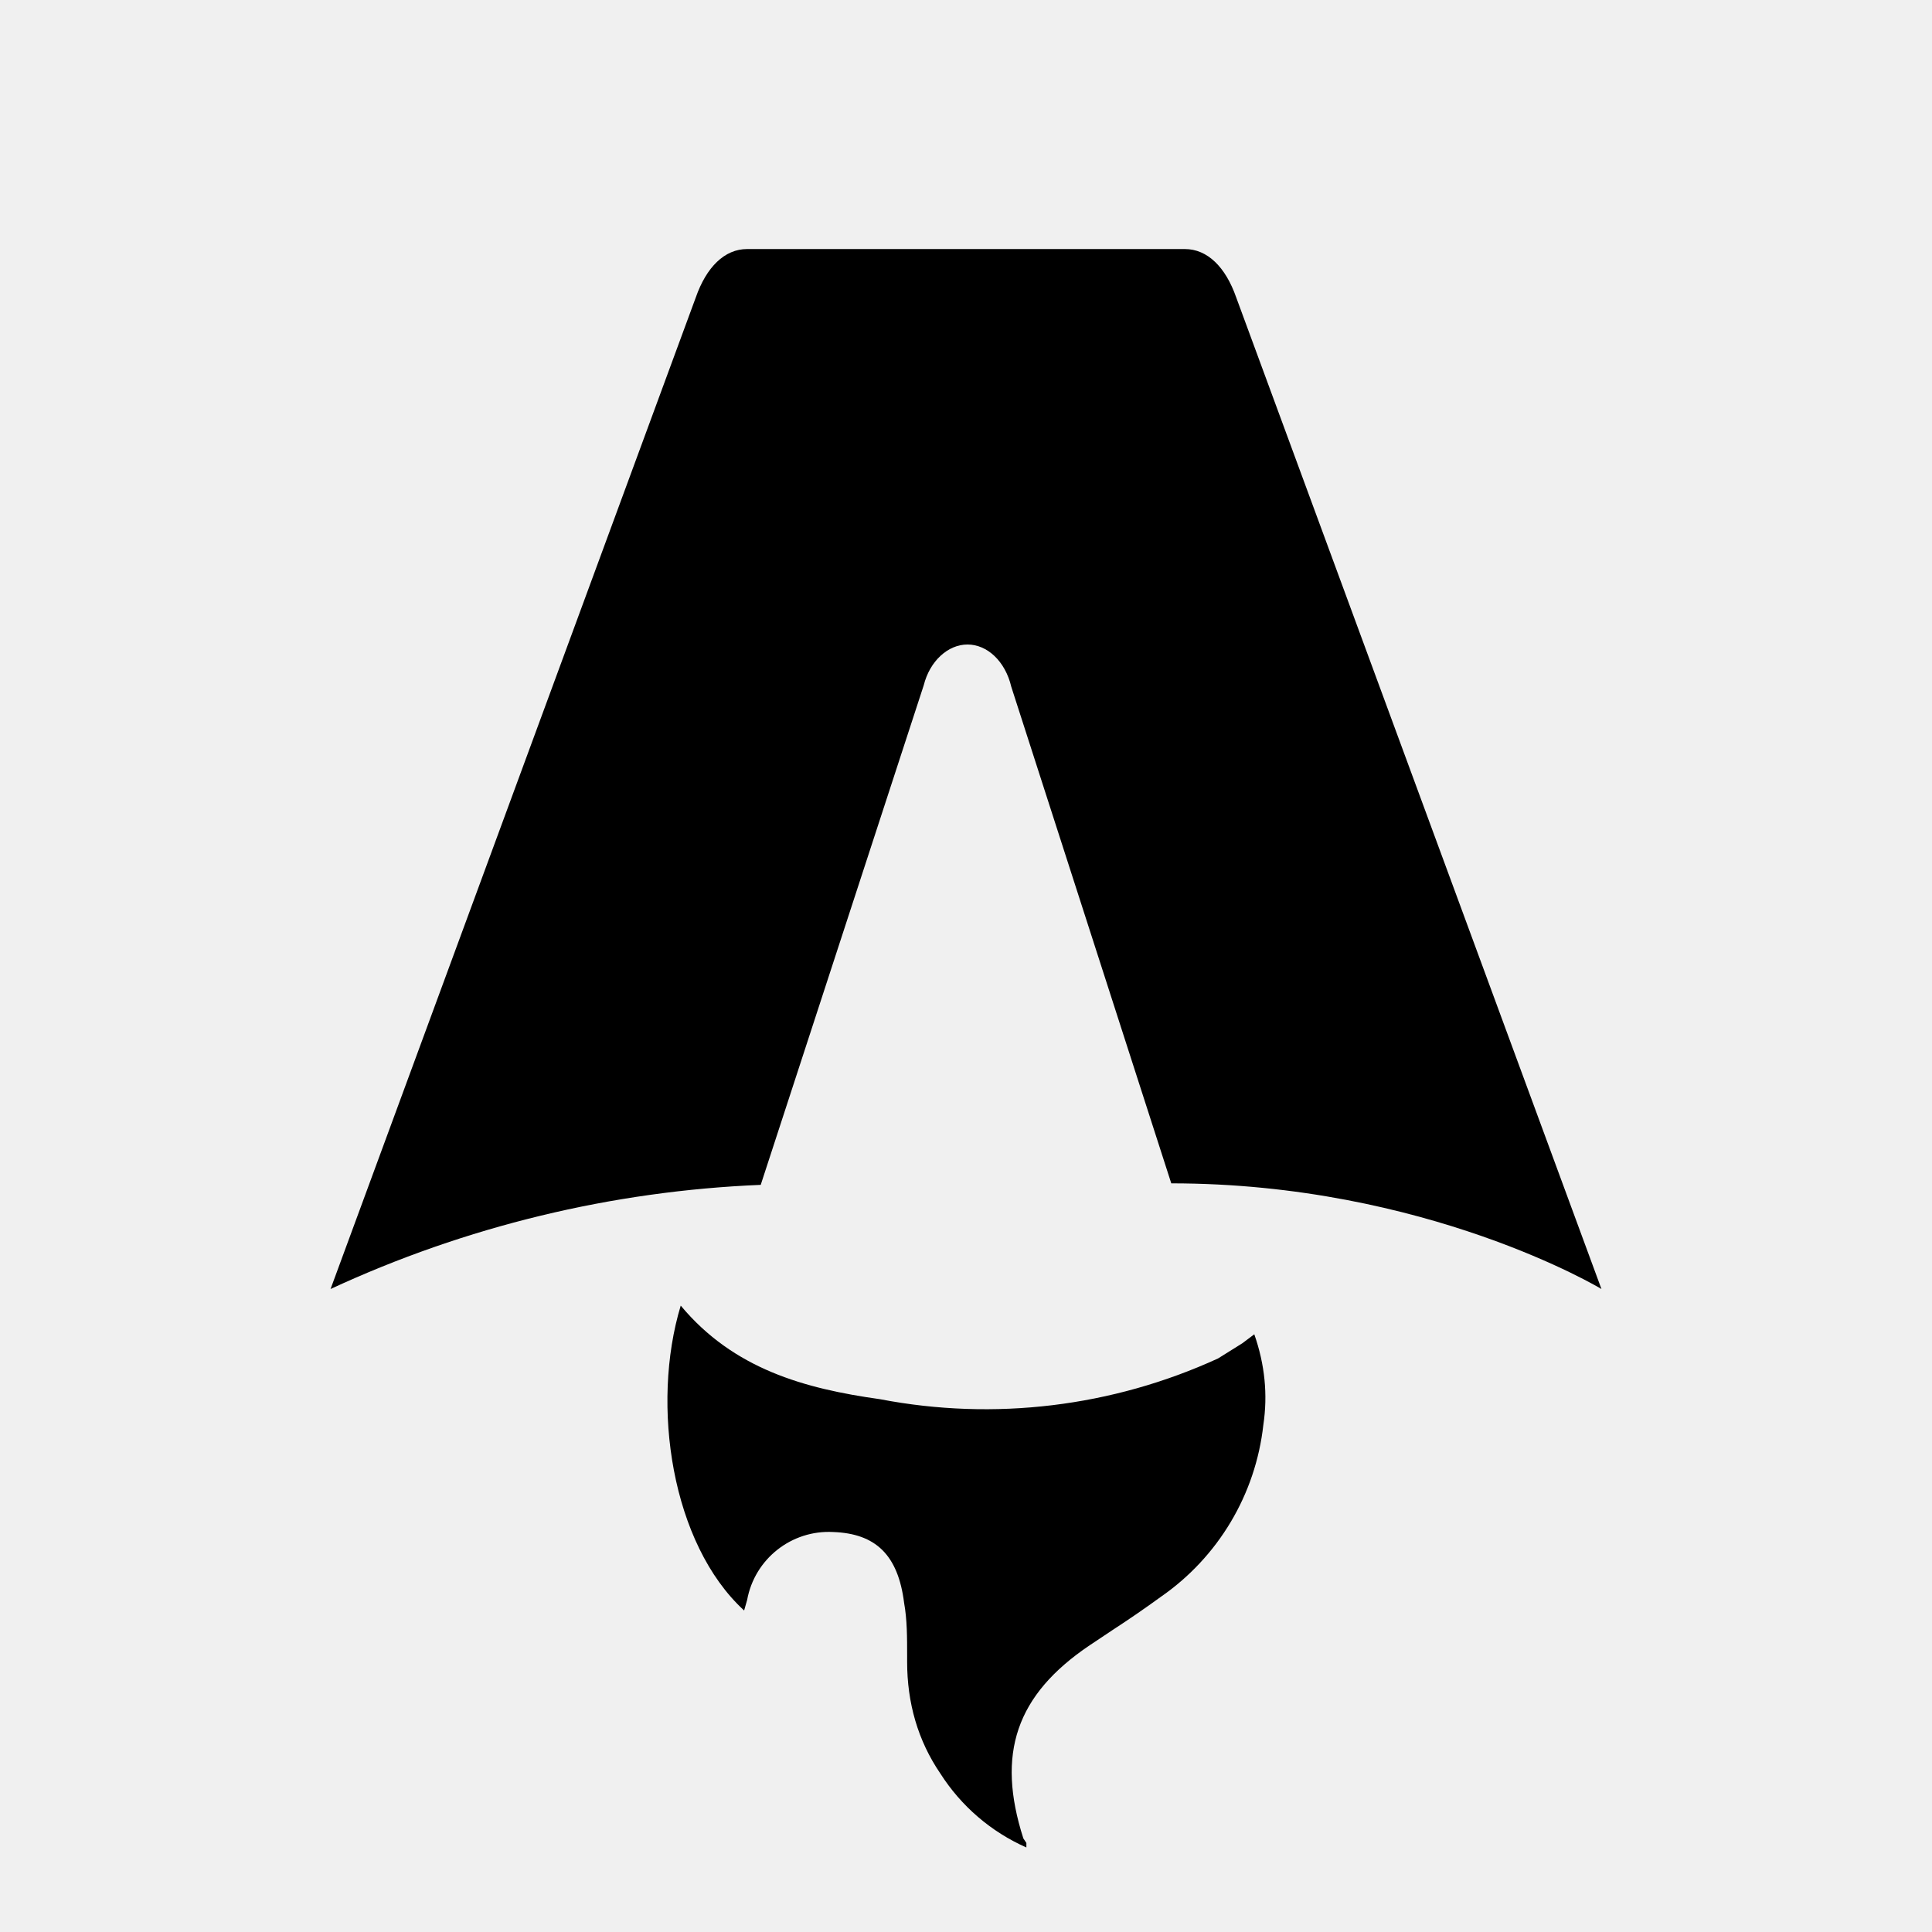
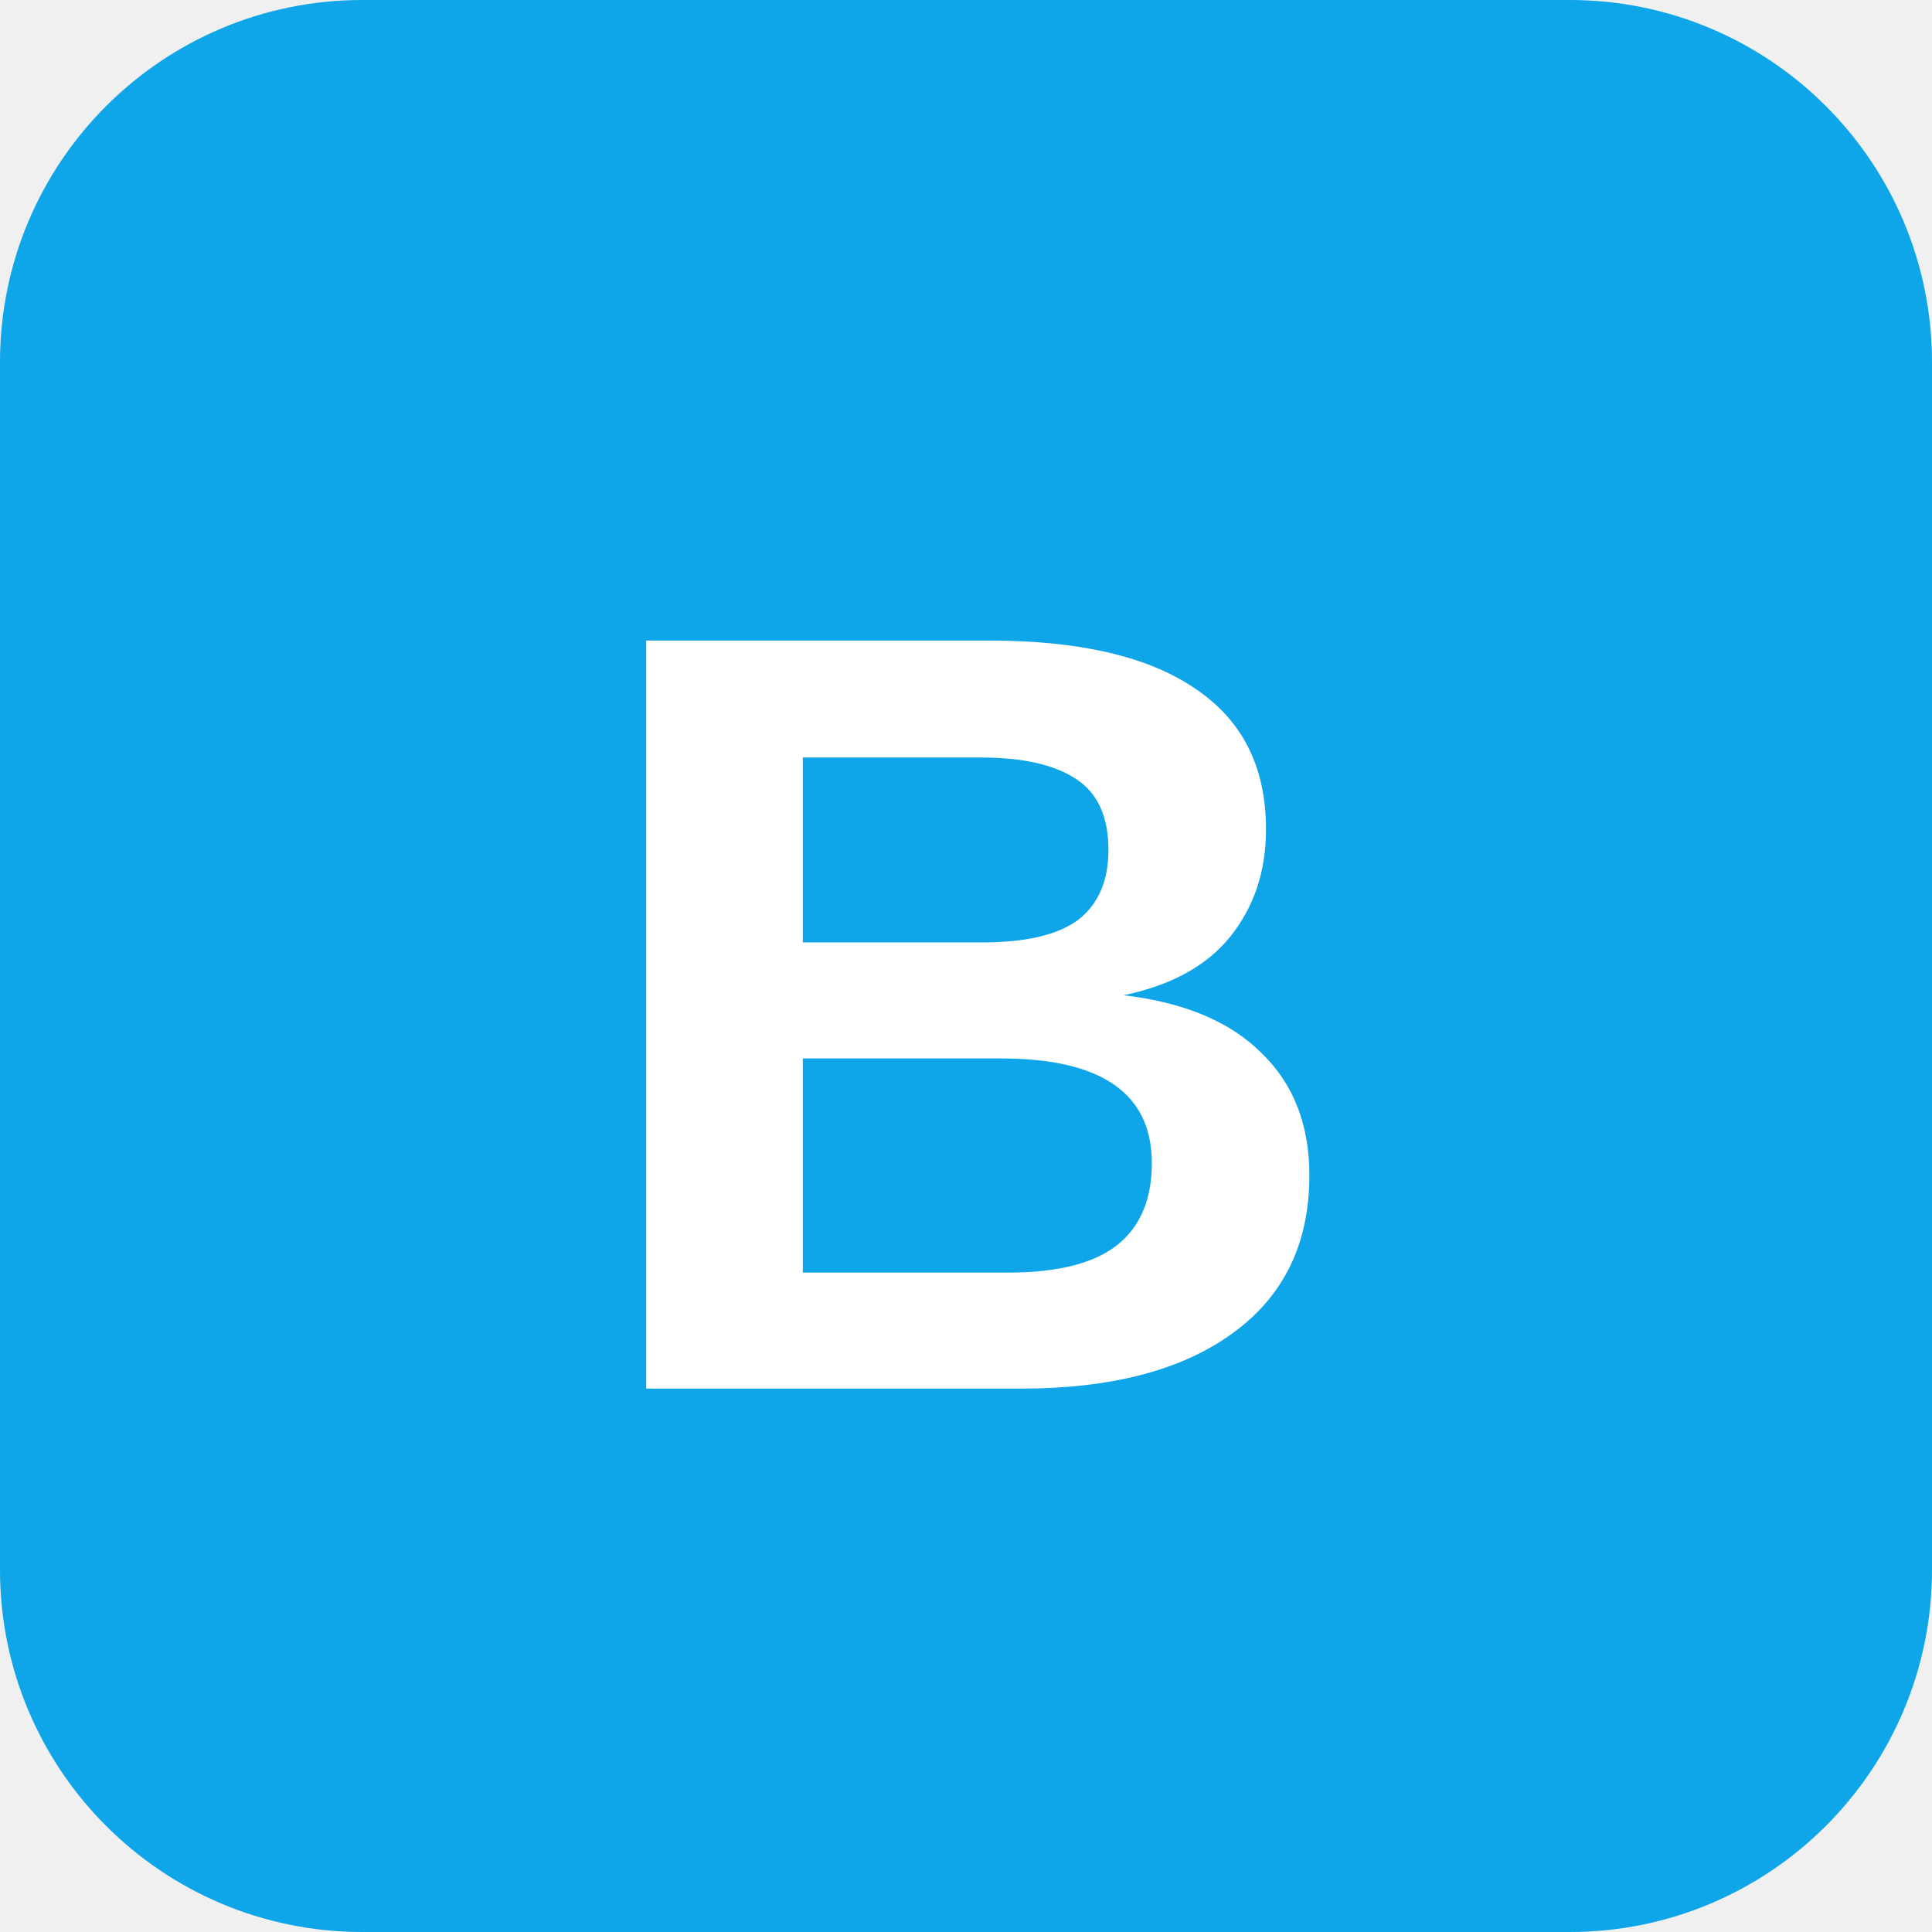
- <svg xmlns="http://www.w3.org/2000/svg" fill="none" viewBox="0 0 128 128">
-   <path d="M50.4 78.5a75.1 75.1 0 0 0-28.5 6.9l24.2-65.7c.7-2 1.9-3.2 3.4-3.2h29c1.5 0 2.7 1.2 3.4 3.2l24.2 65.7s-11.6-7-28.5-7L67 45.5c-.4-1.7-1.6-2.8-2.9-2.8-1.3 0-2.5 1.1-2.9 2.7L50.4 78.5Zm-1.1 28.2Zm-4.2-20.2c-2 6.6-.6 15.8 4.2 20.2a17.5 17.5 0 0 1 .2-.7 5.5 5.5 0 0 1 5.7-4.5c2.8.1 4.3 1.5 4.7 4.7.2 1.1.2 2.3.2 3.5v.4c0 2.7.7 5.2 2.2 7.4a13 13 0 0 0 5.7 4.9v-.3l-.2-.3c-1.8-5.6-.5-9.5 4.4-12.8l1.5-1a73 73 0 0 0 3.2-2.2 16 16 0 0 0 6.8-11.4c.3-2 .1-4-.6-6l-.8.6-1.6 1a37 37 0 0 1-22.4 2.7c-5-.7-9.7-2-13.2-6.2Z" />
-   <style>
-         path { fill: #000; }
-         @media (prefers-color-scheme: dark) {
-             path { fill: #FFF; }
-         }
-     </style>
+ <svg xmlns="http://www.w3.org/2000/svg" viewBox="0 0 32 32" fill="none">
+   <rect width="32" height="32" rx="6" fill="#0ea5e9" />
+   <text x="16" y="23" font-family="Arial, sans-serif" font-size="18" font-weight="bold" fill="white" text-anchor="middle">B</text>
</svg>
